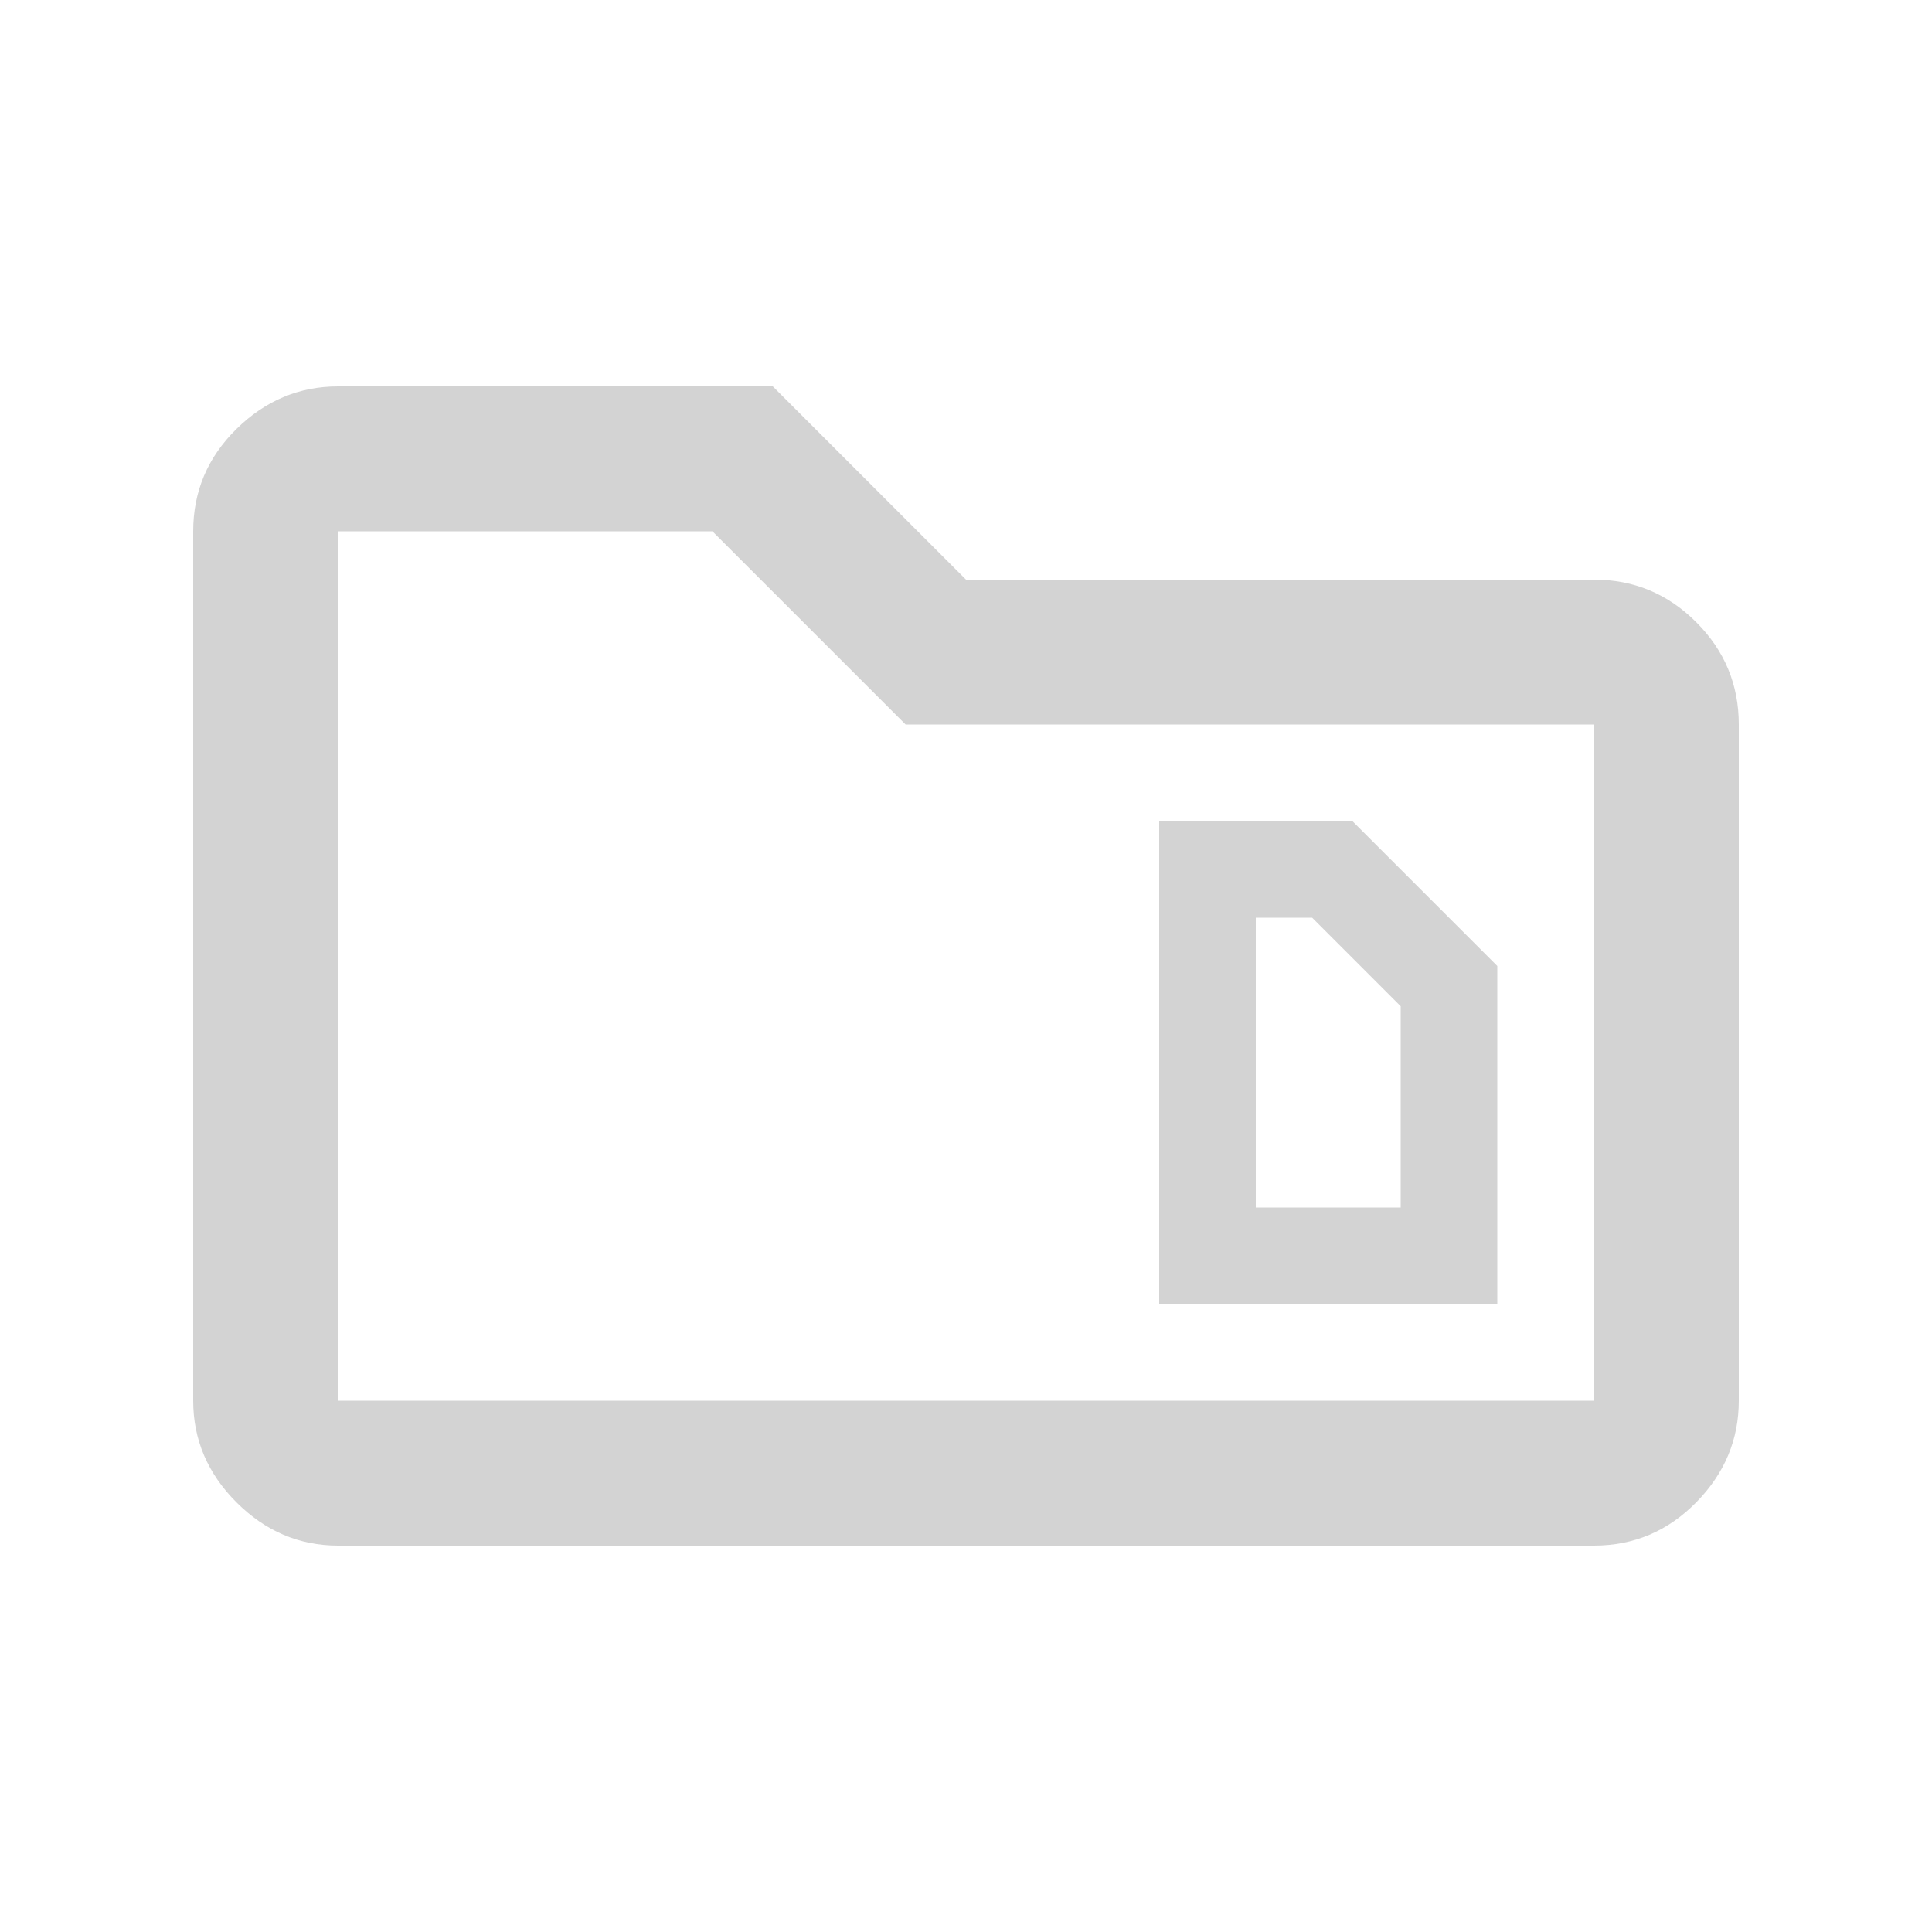
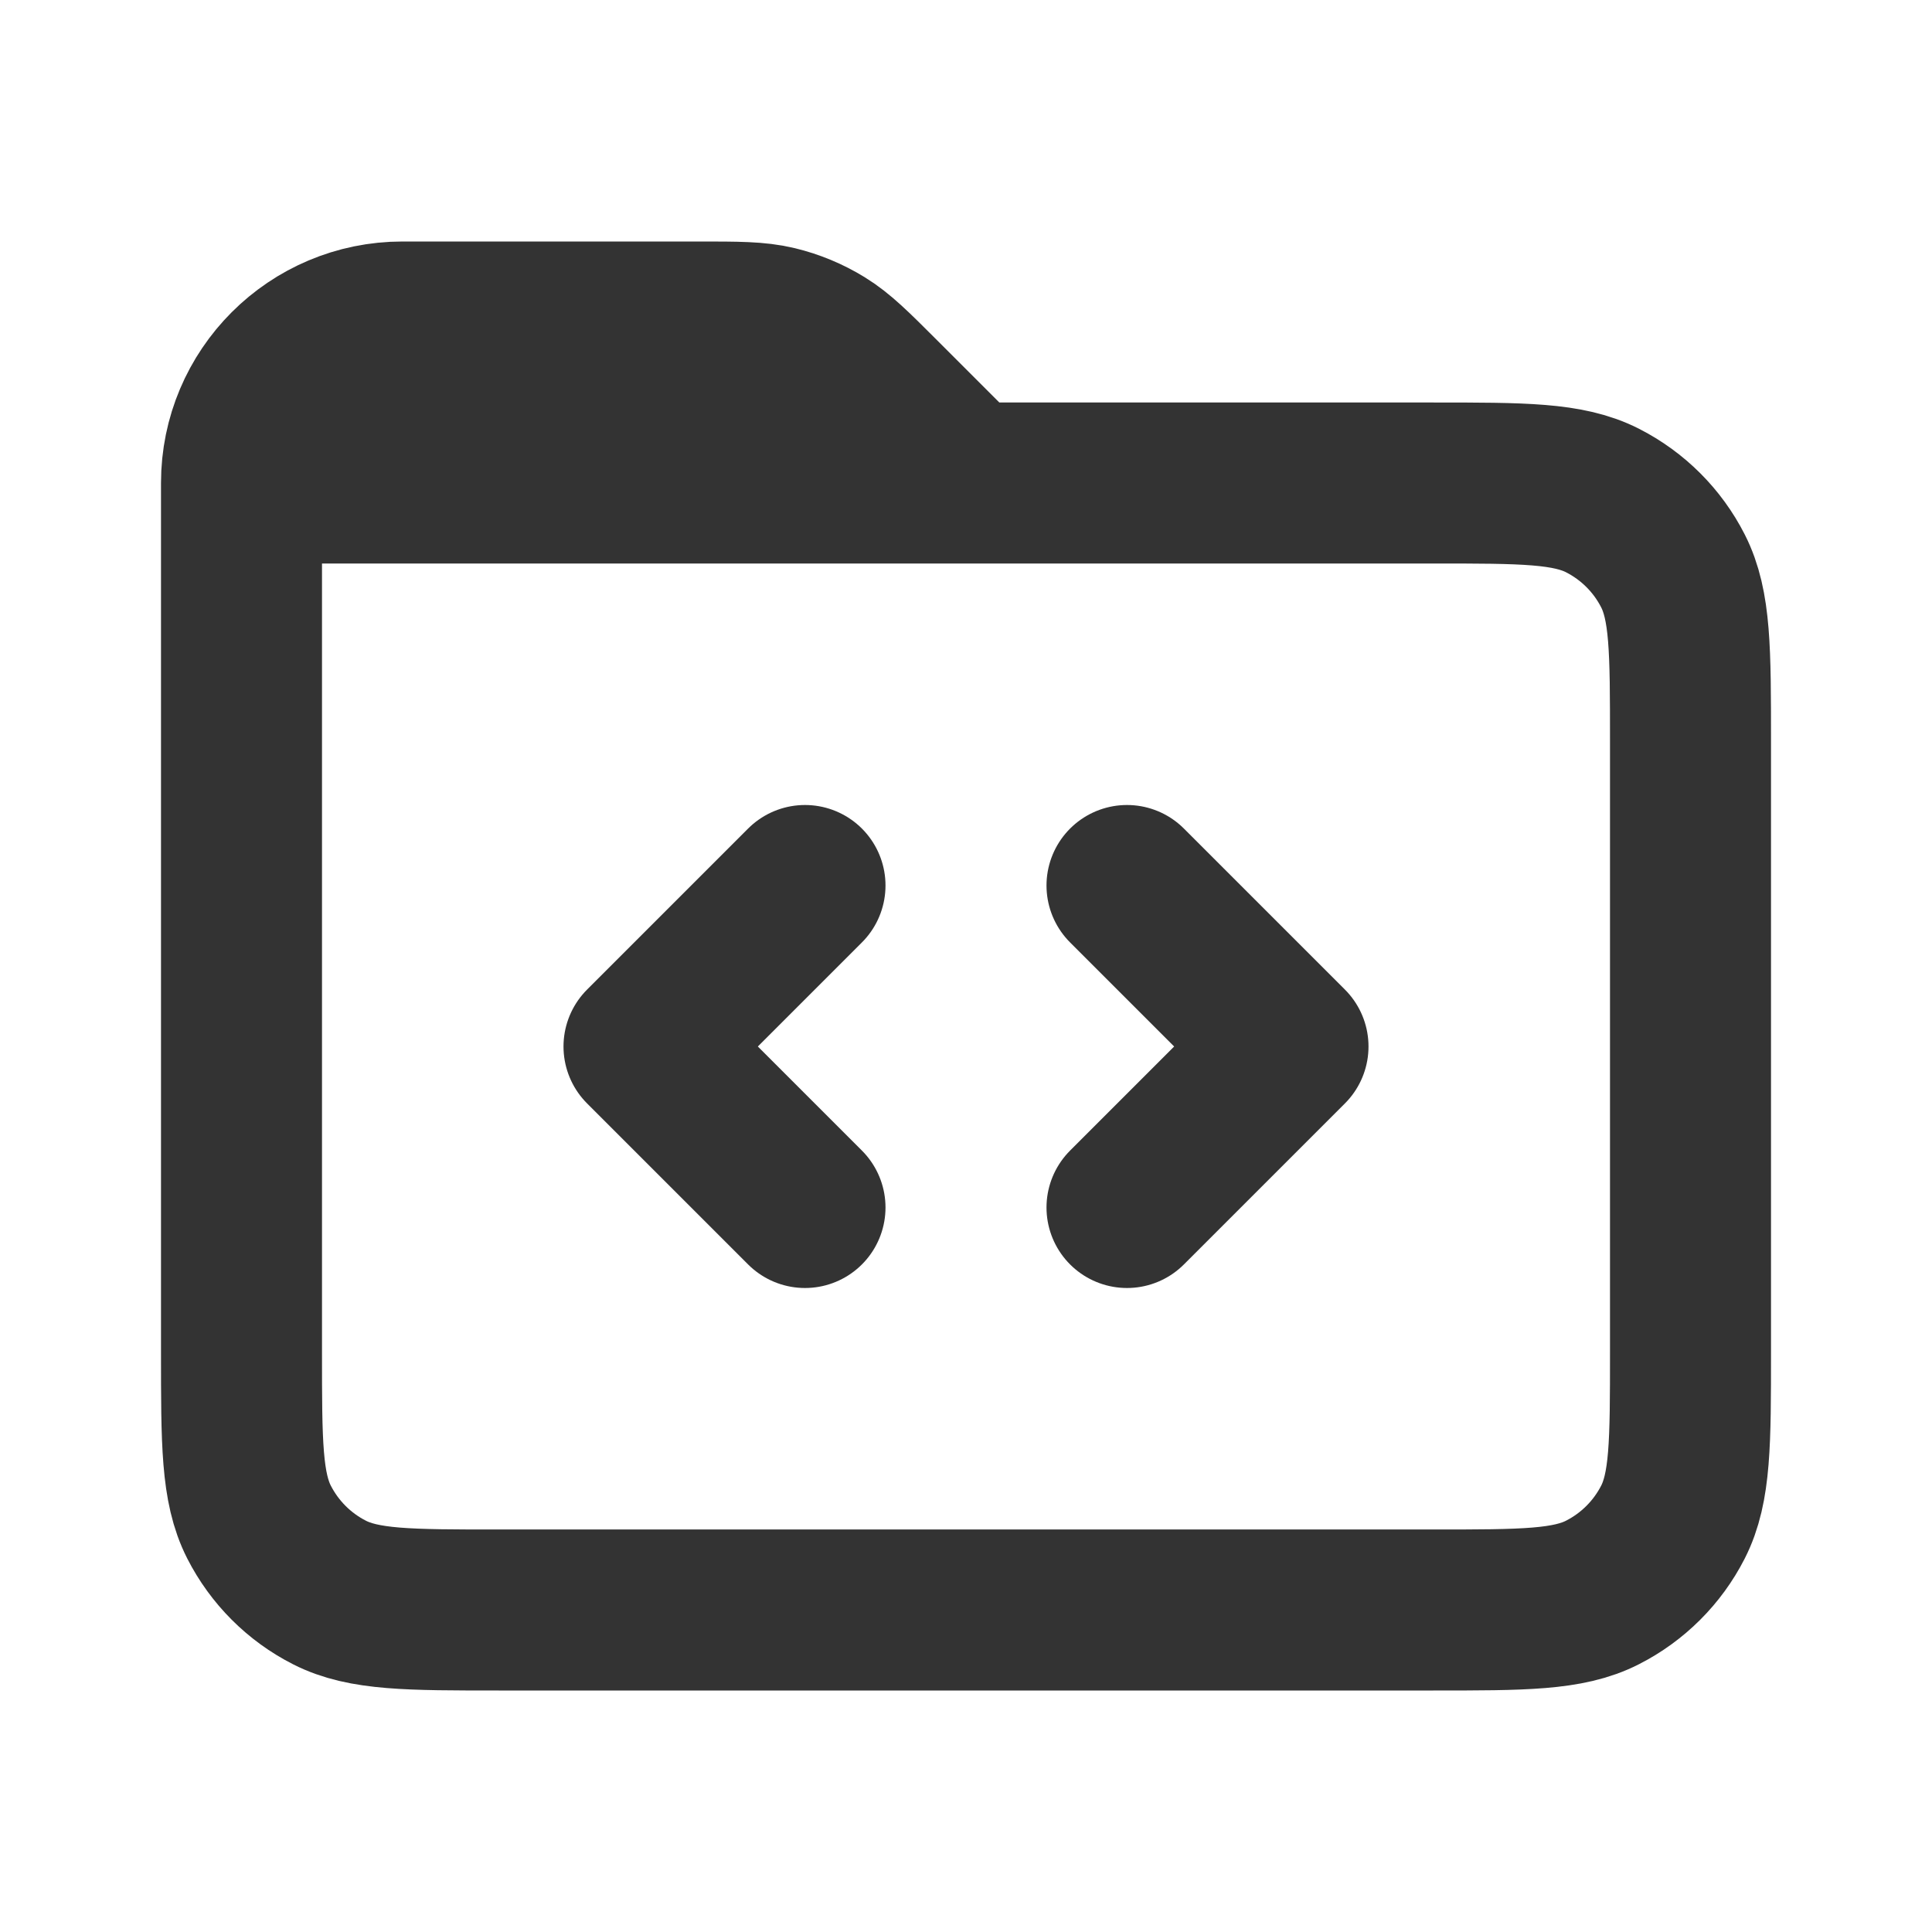
- <svg xmlns="http://www.w3.org/2000/svg" height="20px" viewBox="0 -960 960 960" width="20px" fill="#D3D3D3">
-   <path d="M624-360v-144h28l44 44v100h-72Zm-48 48h168v-168l-72-72h-96v240ZM168-192q-29 0-50.5-21.5T96-264v-432q0-29.7 21.5-50.85Q139-768 168-768h216l96 96h312q29.7 0 50.85 21.15Q864-629.7 864-600v336q0 29-21.15 50.5T792-192H168Zm0-72h624v-336H450l-96-96H168v432Zm0 0v-432 432Z" />
+ <svg xmlns="http://www.w3.org/2000/svg" viewBox="0 0 24 24" fill="none">
+   <g id="SVGRepo_bgCarrier" stroke-width="0" />
+   <g id="SVGRepo_tracerCarrier" stroke-linecap="round" stroke-linejoin="round" />
+   <g id="SVGRepo_iconCarrier">
+     <g id="File / Folder_Code">
+       <path id="Vector" d="M14 11L16 13L14 15M10 15L8 13L10 11M3 6V16.8C3 17.92 3 18.48 3.218 18.908C3.41 19.284 3.715 19.59 4.092 19.782C4.519 20 5.079 20 6.197 20H17.803C18.921 20 19.48 20 19.907 19.782C20.284 19.59 20.59 19.284 20.782 18.908C21 18.48 21 17.92 21 16.8L21 9.2C21 8.08 21 7.52 20.782 7.092C20.59 6.715 20.284 6.41 19.908 6.218C19.48 6 18.92 6 17.8 6H12M3 6H12M3 6C3 4.895 3.895 4 5 4H8.675C9.164 4 9.409 4 9.639 4.055C9.843 4.104 10.038 4.185 10.217 4.295C10.419 4.419 10.592 4.592 10.938 4.938L12 6" stroke="#333333" stroke-width="2" stroke-linecap="round" stroke-linejoin="round" />
+     </g>
+   </g>
</svg>
